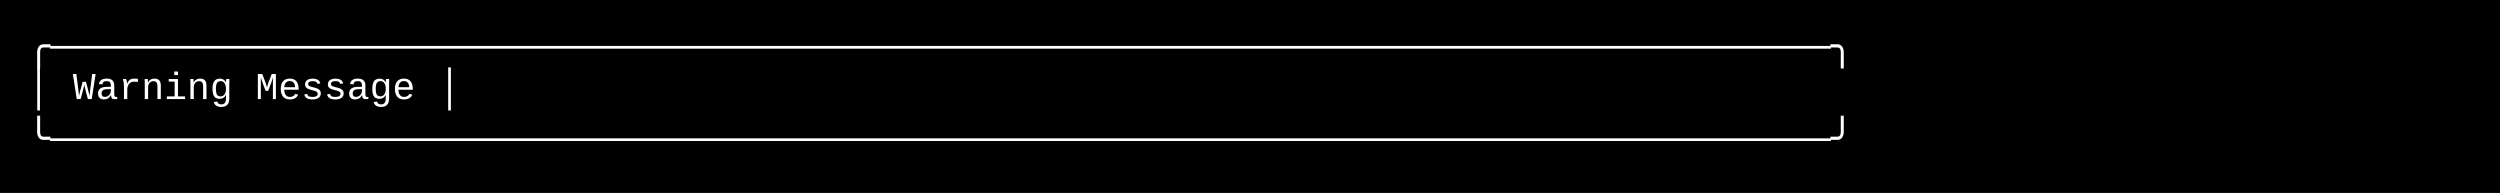
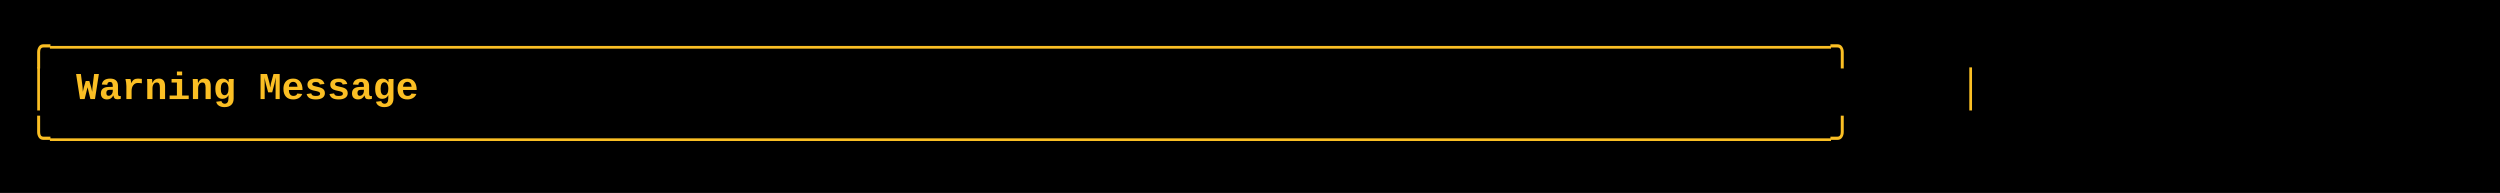
<svg xmlns="http://www.w3.org/2000/svg" width="920" height="71" viewBox="0 0 920 71">
  <style>
    text { font-family: Consolas, "Courier New", monospace; font-size: 14px; dominant-baseline: text-before-edge; white-space: pre; }
  </style>
  <rect width="920" height="71" fill="#000000" />
  <g transform="translate(10, 10)">
-     <text x="0" y="2" fill="#ffffff" textLength="900" lengthAdjust="spacingAndGlyphs">╭──────────────────────────────────────────────────────────────────────────────╮                    </text>
-     <text x="0" y="19" fill="#ffffff" textLength="900" lengthAdjust="spacingAndGlyphs">│ Warning Message                                                              │                    </text>
-     <text x="0" y="36" fill="#ffffff" textLength="900" lengthAdjust="spacingAndGlyphs">╰──────────────────────────────────────────────────────────────────────────────╯                    </text>
+     <text x="0" y="2" fill="#fbbf24" textLength="720" lengthAdjust="spacingAndGlyphs">╭──────────────────────────────────────────────────────────────────────────────╮</text>
+     <text x="0" y="19" fill="#fbbf24" textLength="9" lengthAdjust="spacingAndGlyphs">│</text>
+     <text x="18" y="19" fill="#fbbf24" textLength="135" lengthAdjust="spacingAndGlyphs" font-weight="bold">Warning Message</text>
+     <text x="711" y="19" fill="#fbbf24" textLength="9" lengthAdjust="spacingAndGlyphs">│</text>
+     <text x="0" y="36" fill="#fbbf24" textLength="720" lengthAdjust="spacingAndGlyphs">╰──────────────────────────────────────────────────────────────────────────────╯</text>
  </g>
</svg>
